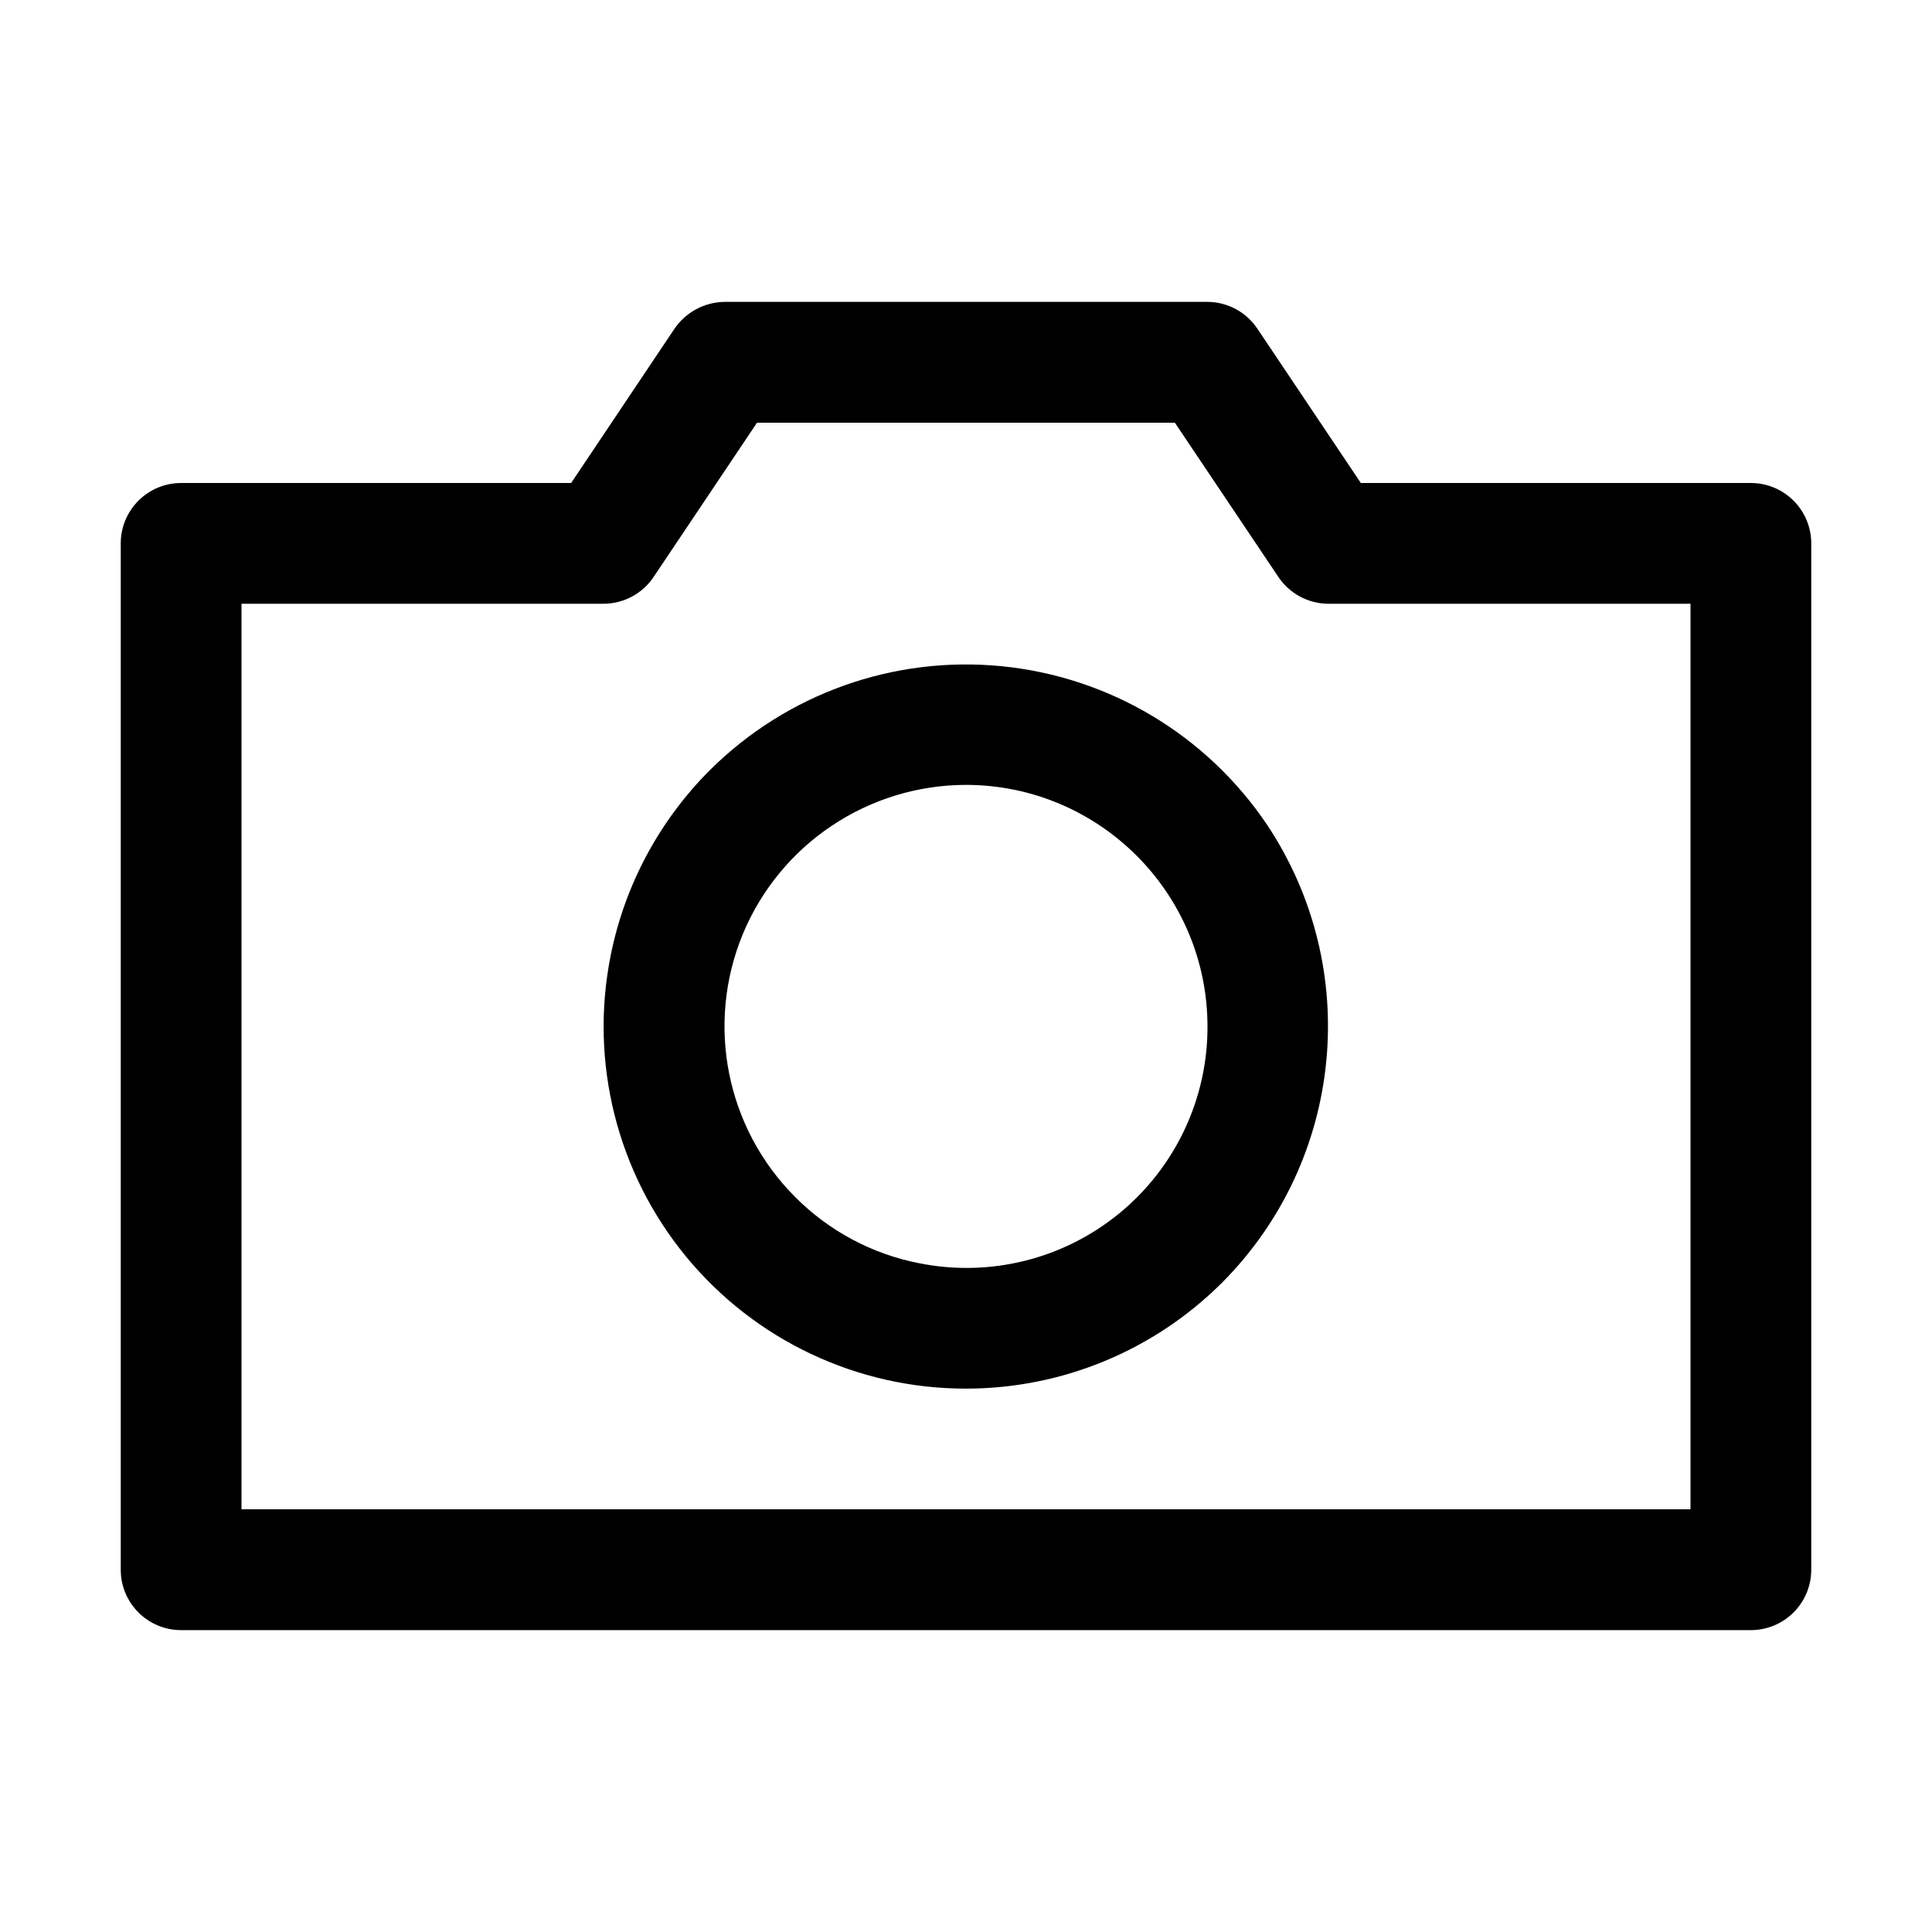
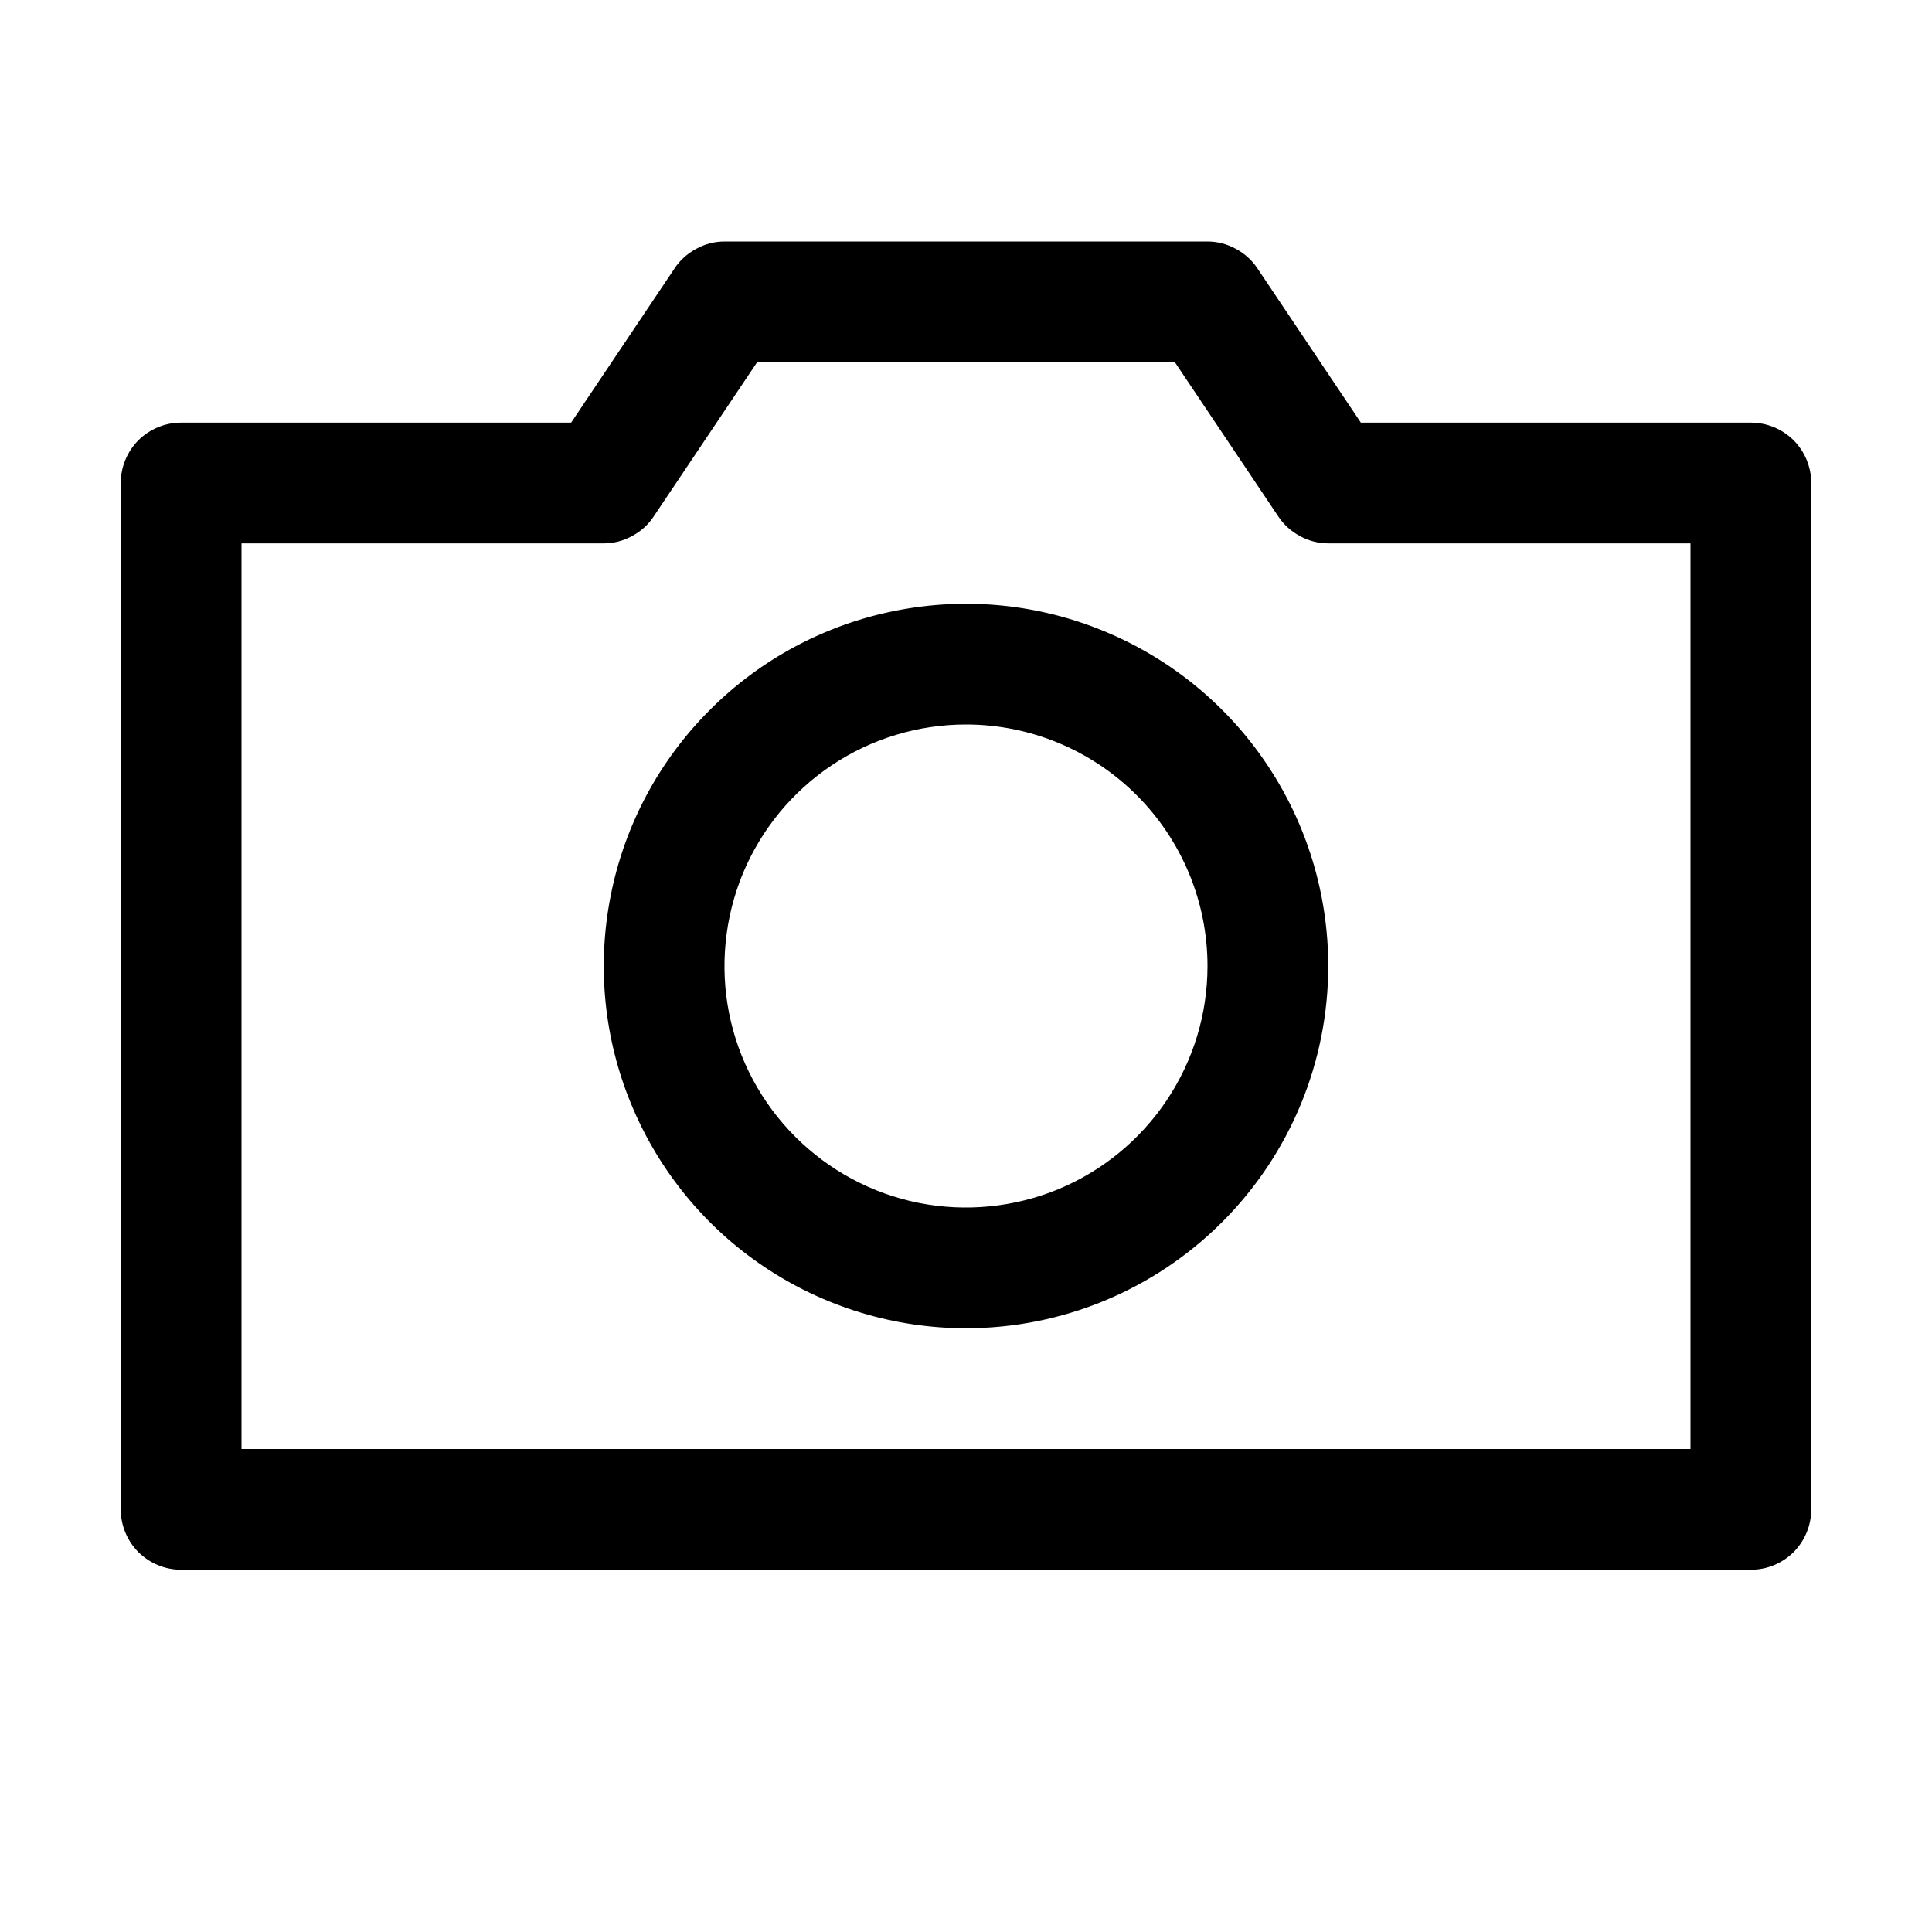
- <svg xmlns="http://www.w3.org/2000/svg" id="strib-camera" viewBox="0 0 16 16" fill="currentcolor" class="strib-icon strib-camera" width="16" height="16">
-   <path d="M14.499 13.5H1.5A.5.5 0 0 1 1 13V4.5a.5.5 0 0 1 .5-.5h3.23l.854-1.275A.51.51 0 0 1 6 2.5h4a.5.5 0 0 1 .415.225L11.27 4h3.229a.5.5 0 0 1 .501.5V13a.5.5 0 0 1-.501.5M2 12.499h12V5h-3.001a.5.5 0 0 1-.414-.225L9.73 3.501H6.269l-.854 1.274A.5.5 0 0 1 5 5H2z" />
-   <path d="M8 11.5a2.998 2.998 0 0 1-2.943-3.585 3 3 0 0 1 .821-1.536 3.006 3.006 0 0 1 4.617.454 3.01 3.01 0 0 1-.374 3.789A3 3 0 0 1 8 11.5m0-5a2.005 2.005 0 0 0-1.848 1.235 2 2 0 0 0 .434 2.179c.279.28.635.471 1.024.547A1.995 1.995 0 0 0 10 8.5a2.003 2.003 0 0 0-2-2" />
+ <svg xmlns="http://www.w3.org/2000/svg" width="16" height="16" viewBox="0 0 16 16" fill="none">
+   <path d="M10 2C10.082 2 10.163 2.021 10.235 2.061C10.308 2.1 10.37 2.156 10.415 2.225L11.27 3.5H14.5C14.633 3.5 14.76 3.553 14.854 3.646C14.947 3.74 15 3.867 15 4V12.5C15 12.633 14.947 12.76 14.854 12.854C14.76 12.947 14.633 13 14.5 13H1.5C1.367 13 1.24 12.947 1.146 12.854C1.053 12.76 1 12.633 1 12.5V4C1 3.867 1.053 3.74 1.146 3.646C1.24 3.553 1.367 3.5 1.5 3.5H4.73L5.585 2.225C5.63 2.156 5.692 2.1 5.765 2.061C5.837 2.021 5.918 2 6 2H10ZM5.415 4.275C5.37 4.344 5.308 4.4 5.235 4.439C5.163 4.479 5.082 4.5 5 4.5H2V12H14V4.5H11C10.918 4.5 10.837 4.479 10.765 4.439C10.692 4.4 10.63 4.344 10.585 4.275L9.73 3H6.27L5.415 4.275ZM7.415 5.058C7.997 4.942 8.6 5.001 9.148 5.229C9.696 5.456 10.165 5.84 10.494 6.333C10.824 6.826 11 7.407 11 8C11 8.796 10.684 9.558 10.121 10.121C9.558 10.684 8.796 11 8 11C7.407 11 6.826 10.824 6.333 10.494C5.84 10.165 5.456 9.696 5.229 9.148C5.001 8.6 4.942 7.997 5.058 7.415C5.173 6.833 5.459 6.298 5.879 5.879C6.298 5.459 6.833 5.173 7.415 5.058ZM8 6C7.604 6 7.218 6.117 6.889 6.337C6.56 6.557 6.304 6.869 6.152 7.234C6.001 7.6 5.961 8.003 6.038 8.391C6.115 8.778 6.306 9.134 6.586 9.414C6.866 9.694 7.222 9.885 7.609 9.962C7.997 10.039 8.4 9.999 8.766 9.848C9.131 9.696 9.443 9.44 9.663 9.111C9.883 8.782 10 8.396 10 8C10 7.47 9.789 6.961 9.414 6.586C9.039 6.211 8.53 6 8 6Z" fill="currentcolor" />
</svg>
